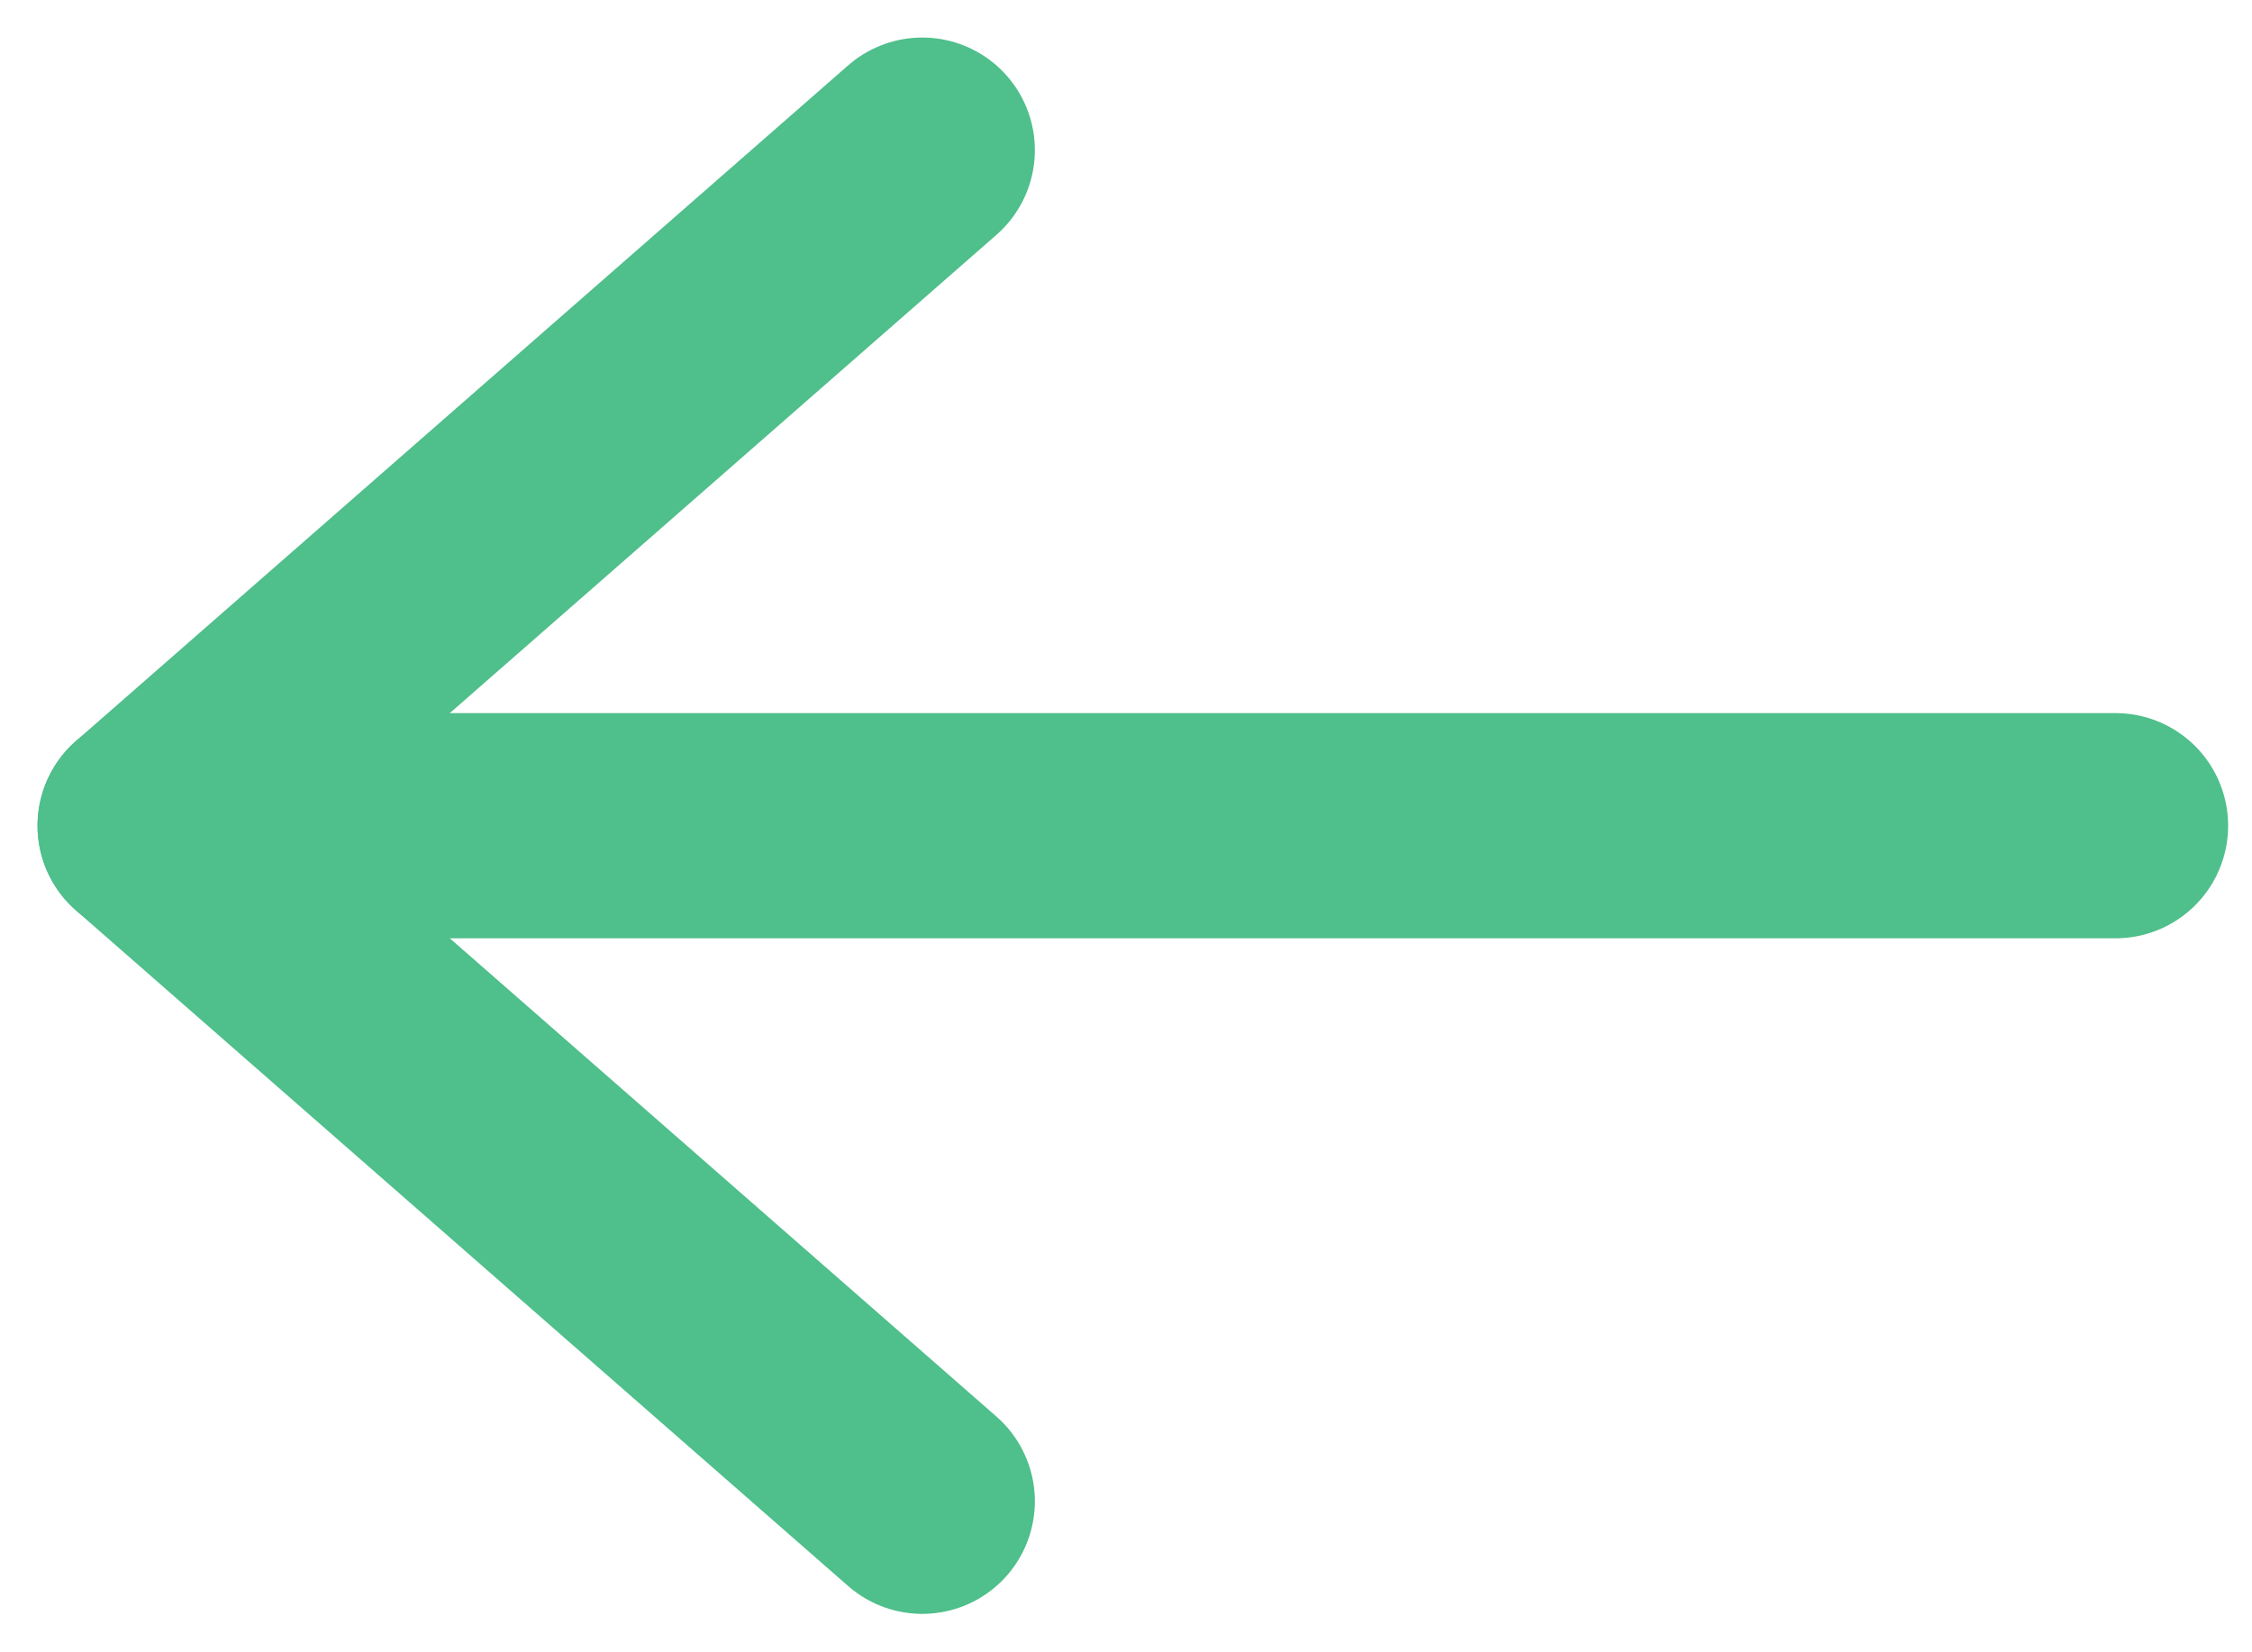
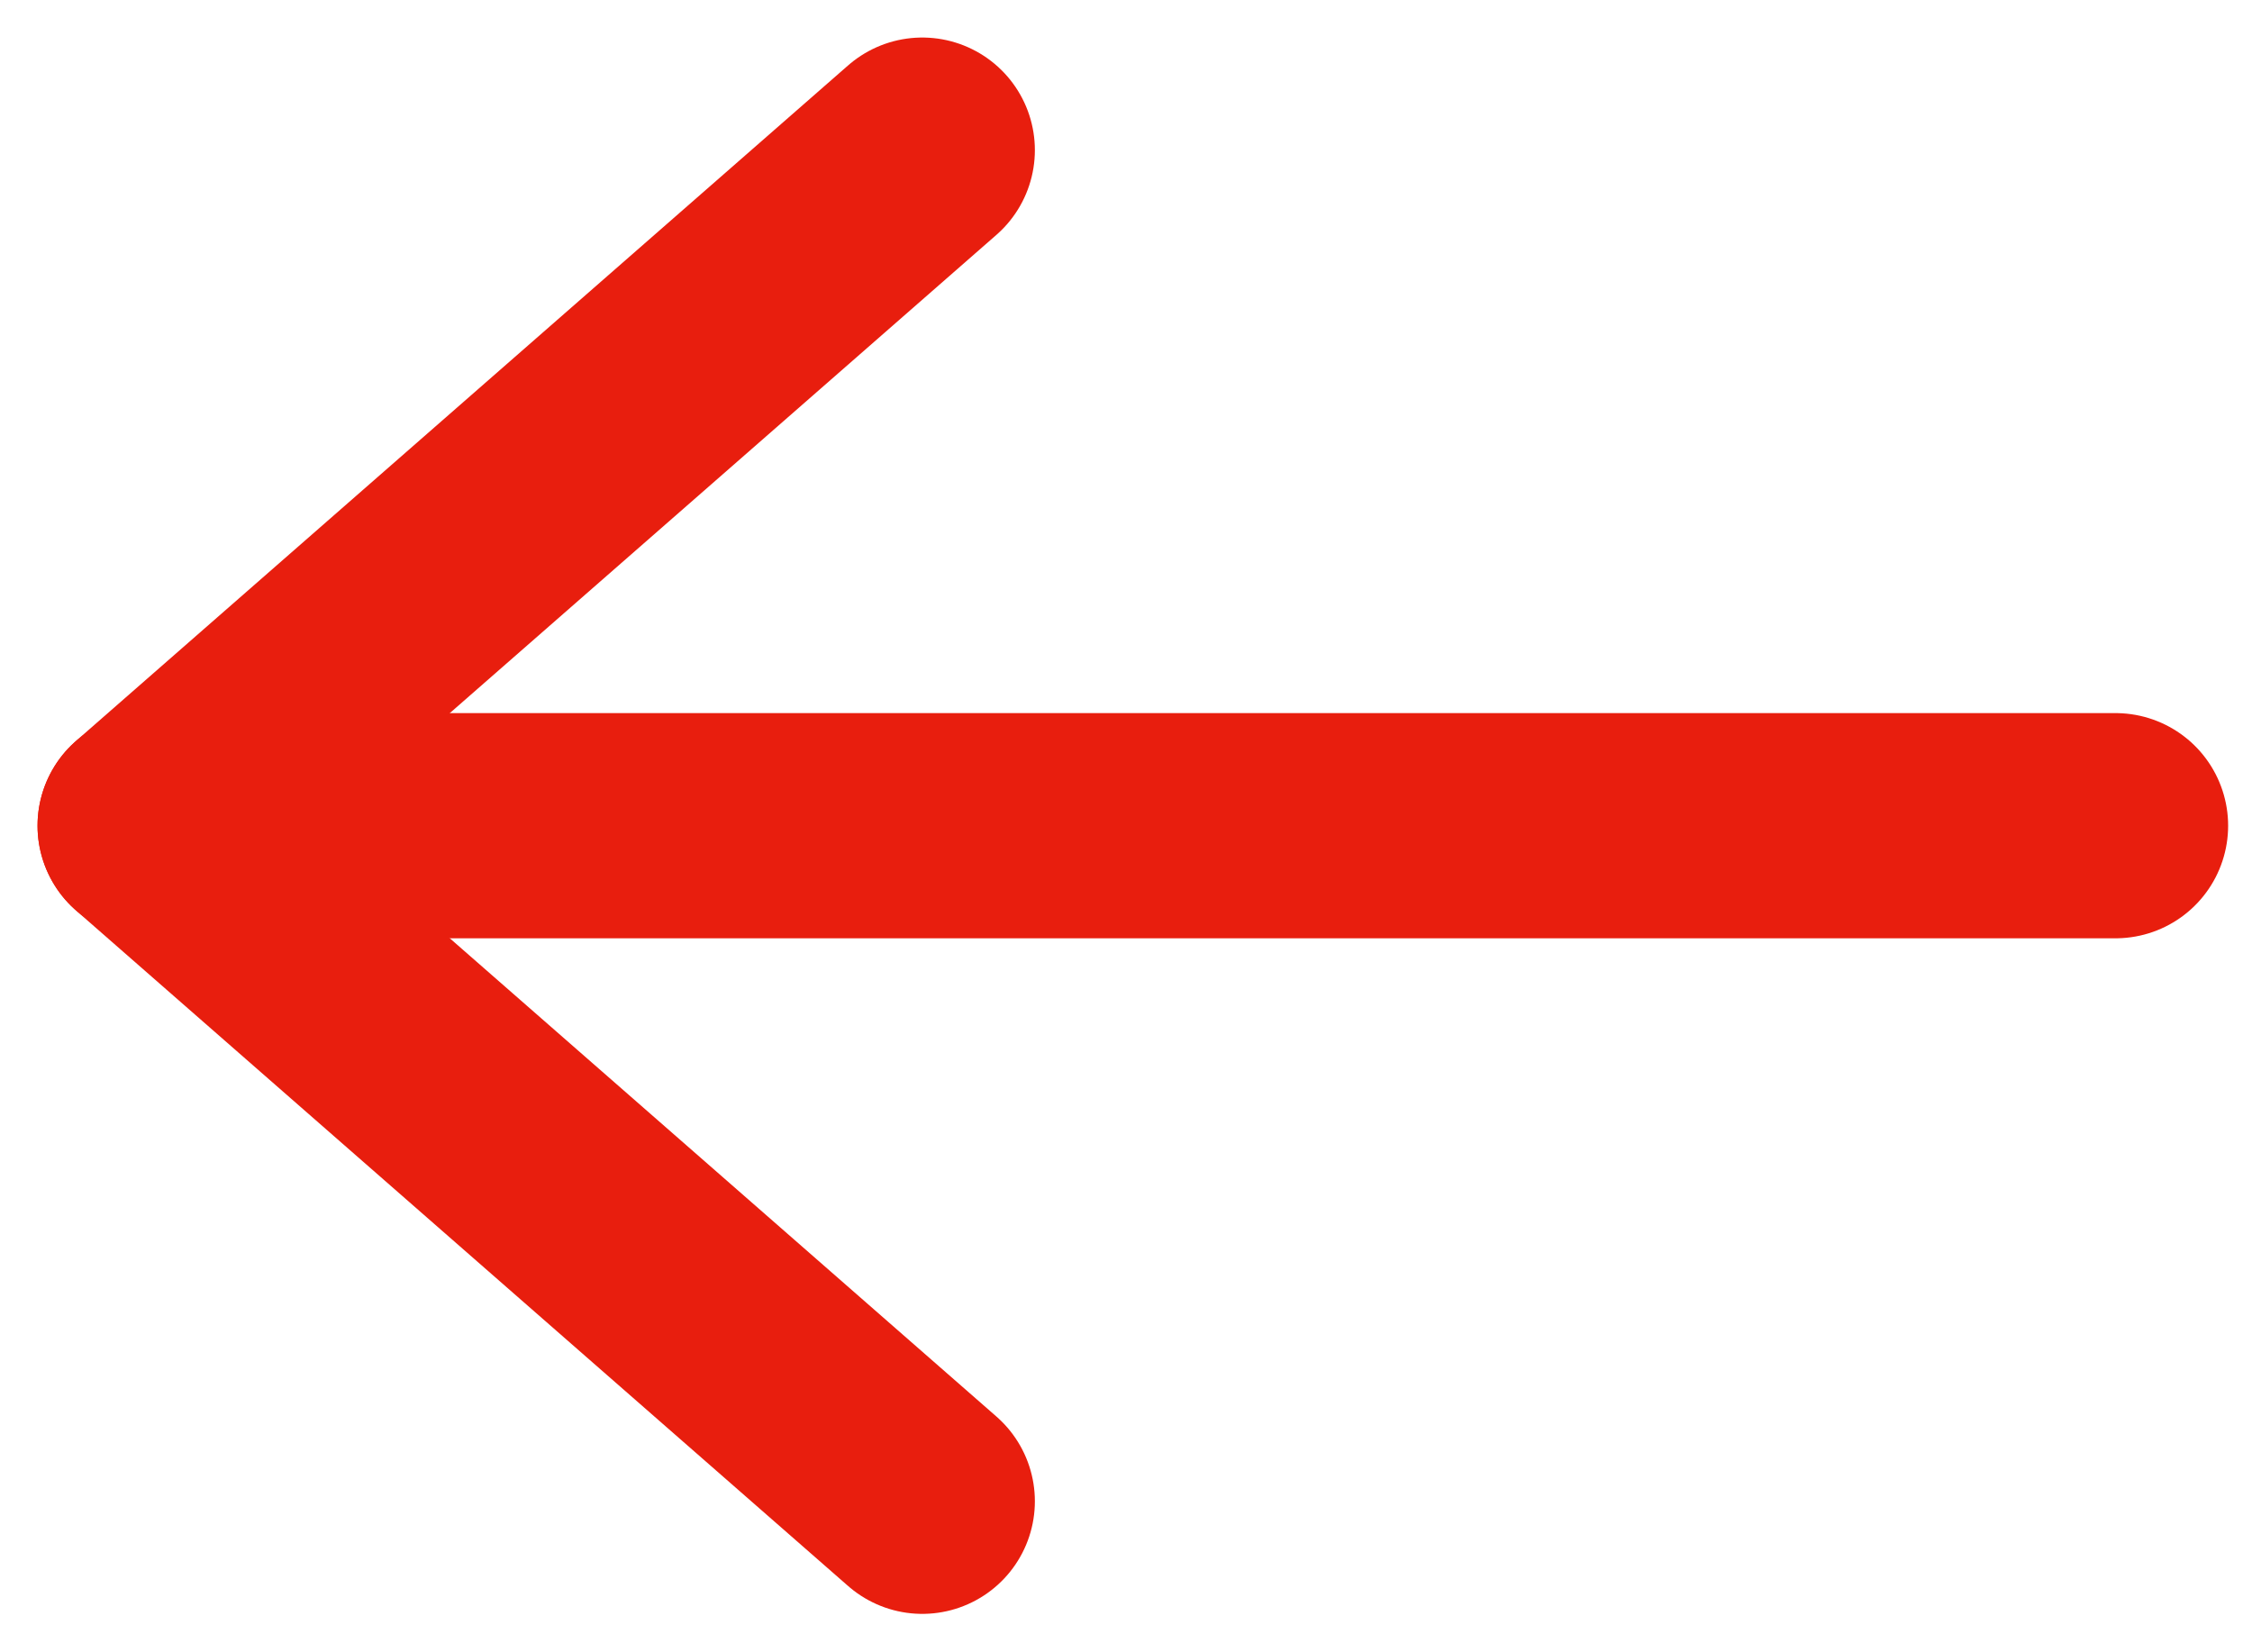
- <svg xmlns="http://www.w3.org/2000/svg" width="15" height="11" viewBox="0 0 15 11" fill="none">
-   <path d="M14.091 5.5H1" stroke="#4FBF8B" stroke-width="1.5" stroke-linecap="round" stroke-linejoin="round" />
-   <path d="M6.143 10L1 5.5L6.143 1" stroke="#4FBF8B" stroke-width="1.5" stroke-linecap="round" stroke-linejoin="round" />
+ <svg xmlns="http://www.w3.org/2000/svg" width="15px" height="11px" viewBox="0 0 15 11" fill="none" transform="rotate(0) scale(1, 1)">
+   <path d="M14.091 5.5H1" stroke="#e81e0e" stroke-width="1.5" stroke-linecap="round" stroke-linejoin="round" />
+   <path d="M6.143 10L1 5.5L6.143 1" stroke="#e81e0e" stroke-width="1.5" stroke-linecap="round" stroke-linejoin="round" />
</svg>
